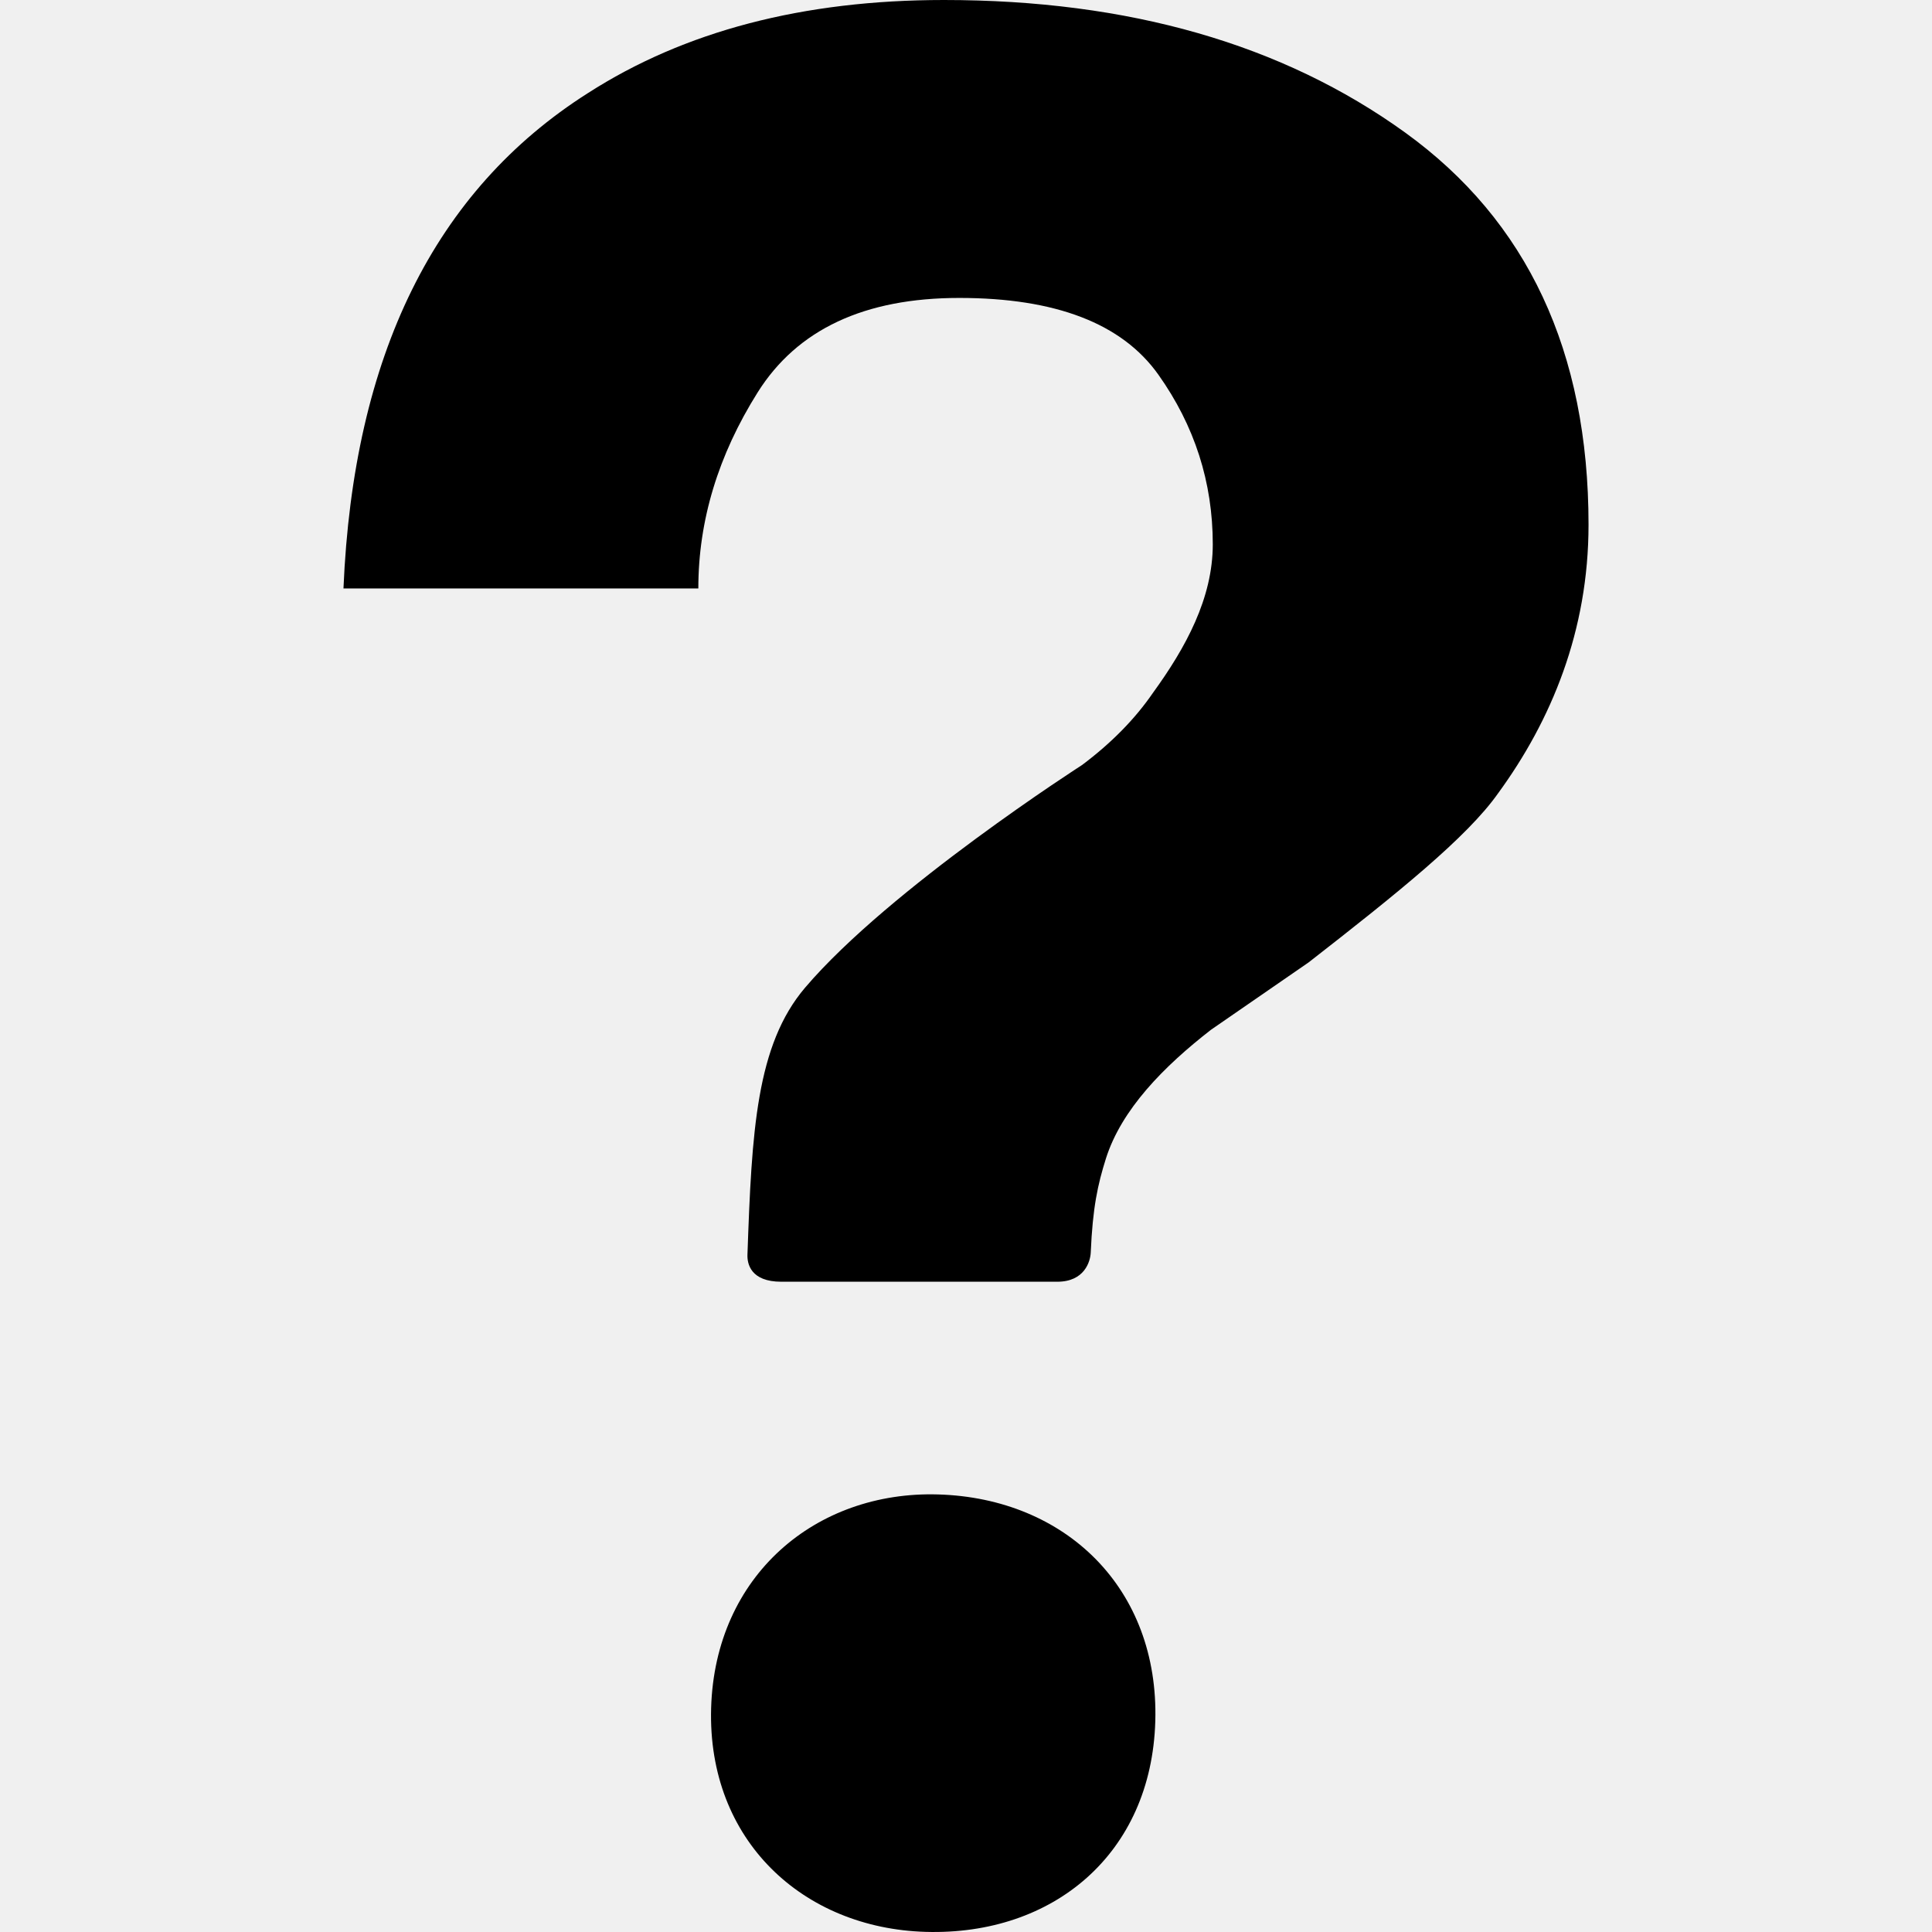
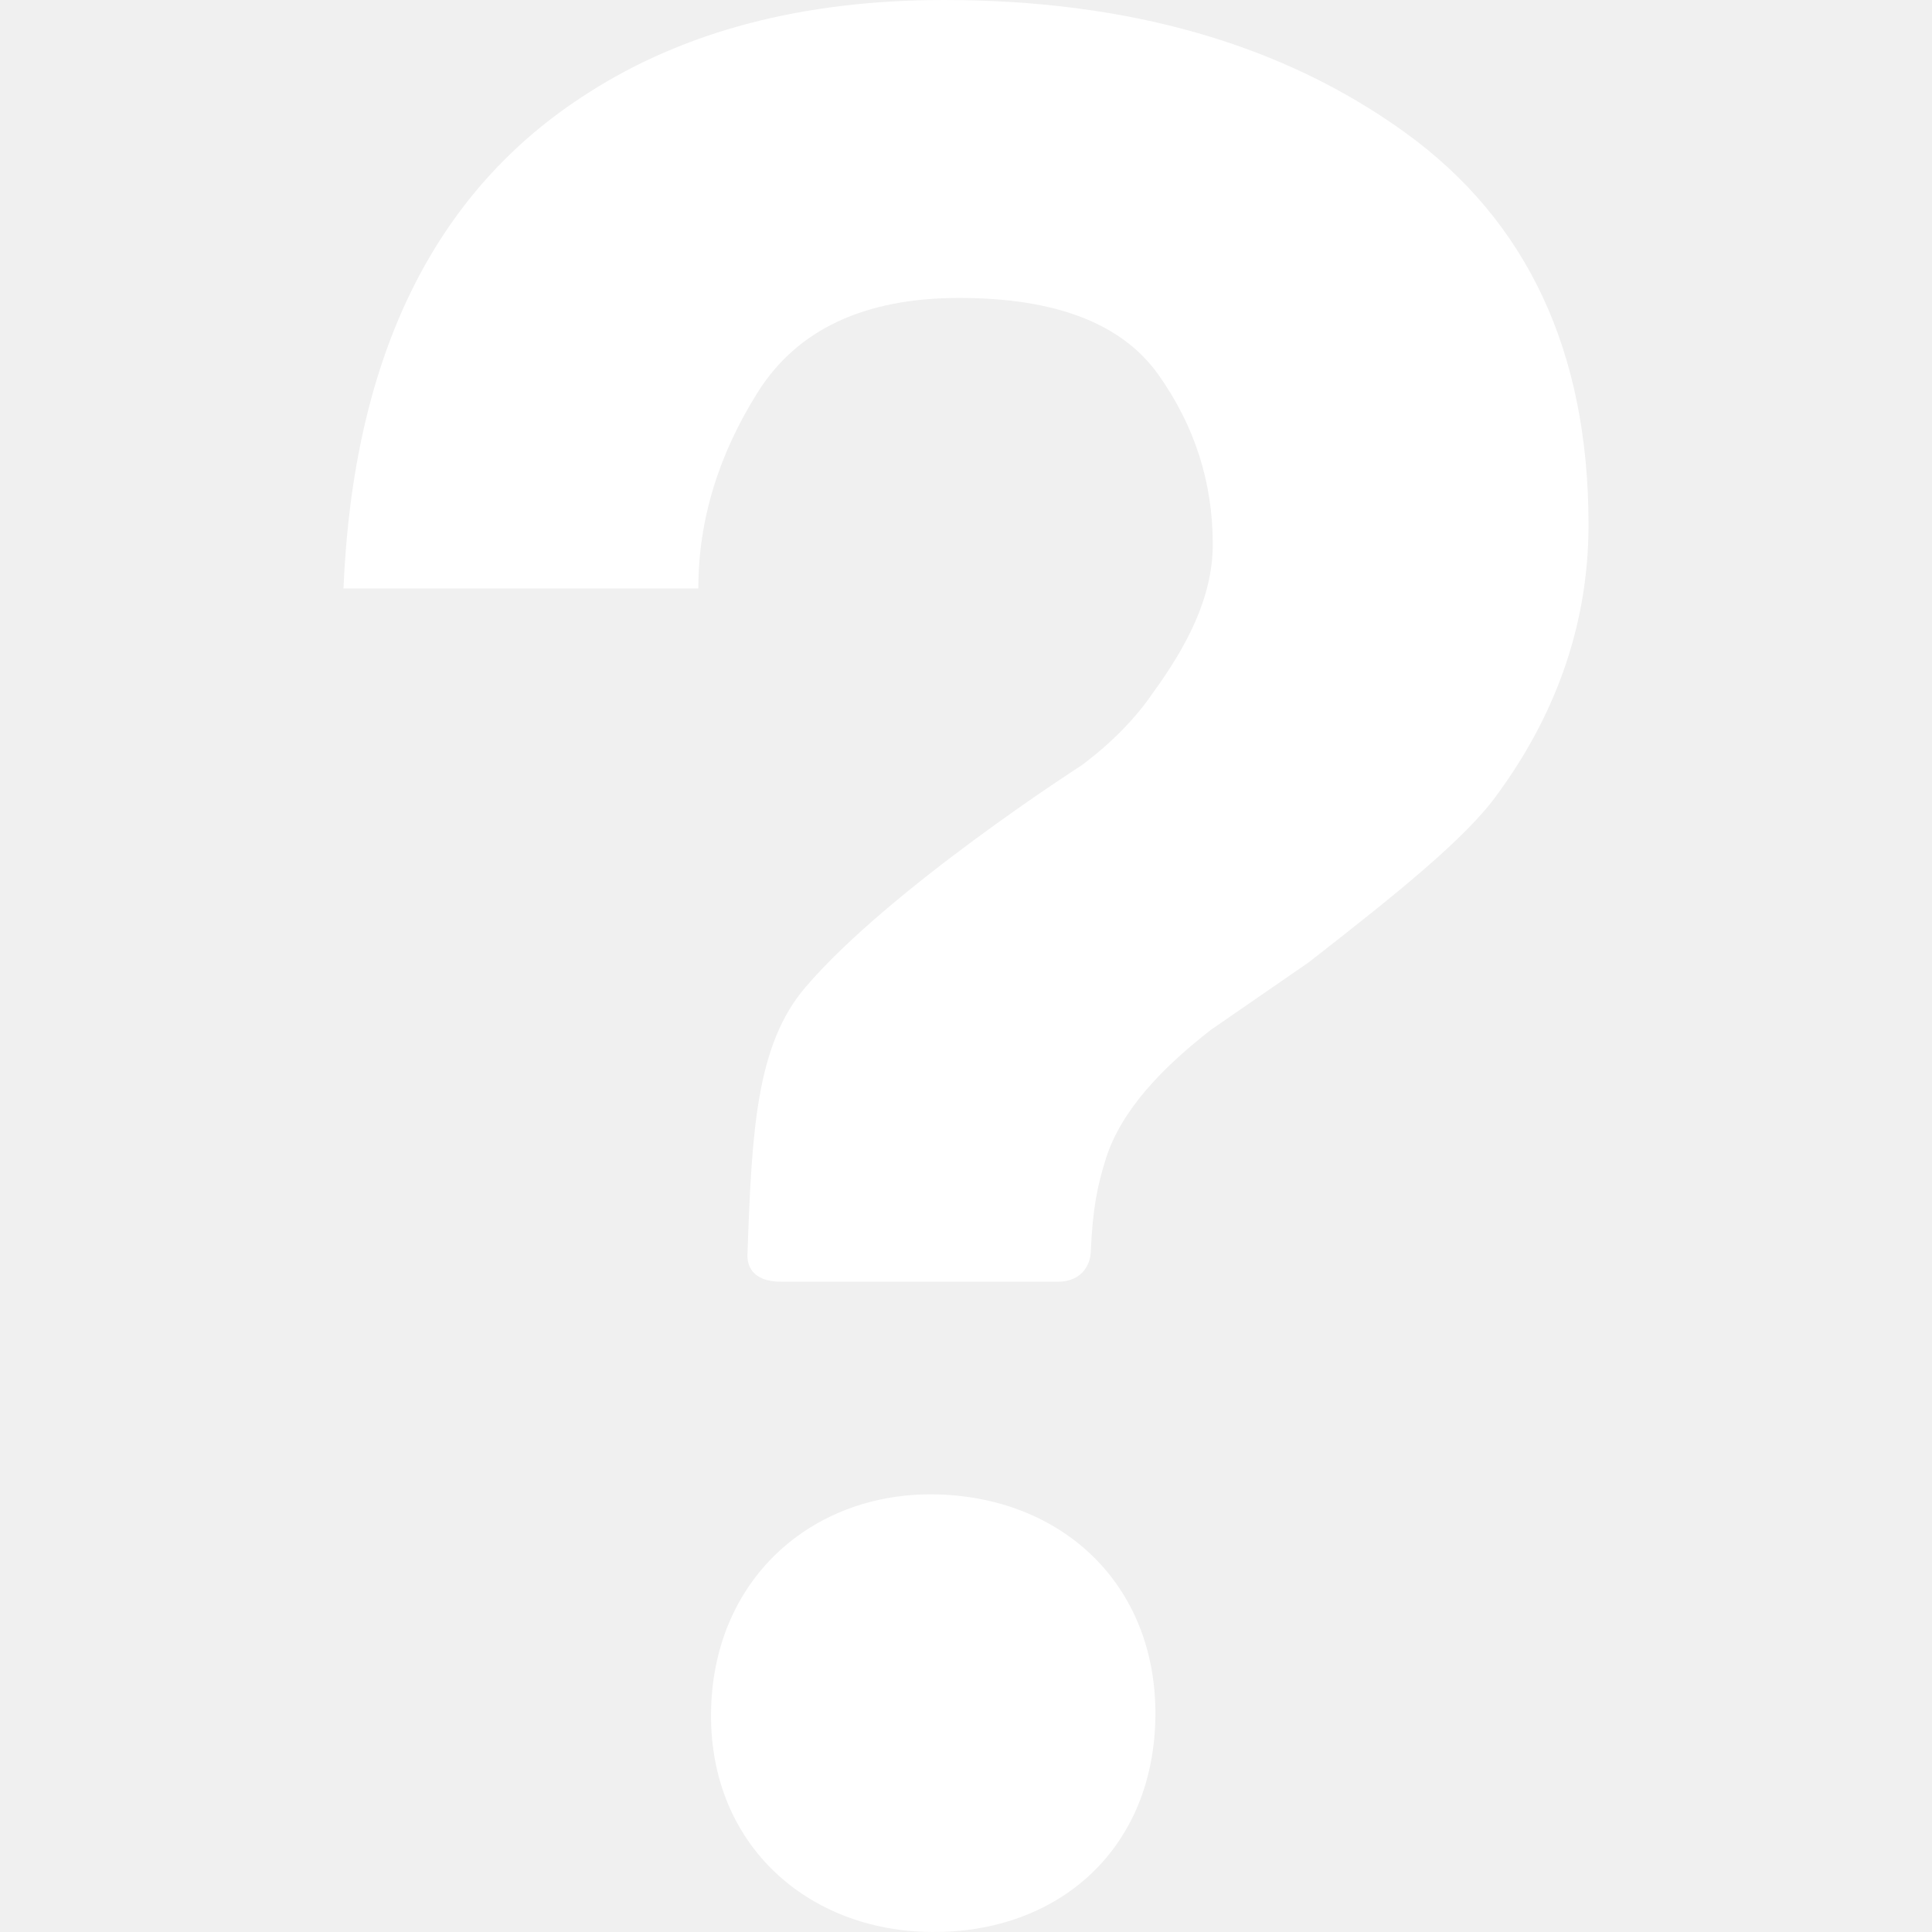
- <svg xmlns="http://www.w3.org/2000/svg" version="1.1" id="Capa_1" x="0px" y="0px" viewBox="0 0 90 90" style="enable-background:new 0 0 90 90;" xml:space="preserve">
-   <g>
-     <g>
-       <path d="M65.449,6.169C59.748,2.057,52.588,0,43.971,0c-6.559,0-12.09,1.449-16.588,4.34    C20.25,8.871,16.457,16.562,16,27.412h16.531c0-3.158,0.922-6.203,2.766-9.137c1.846-2.932,4.975-4.396,9.389-4.396    c4.488,0,7.58,1.19,9.271,3.568c1.693,2.381,2.539,5.018,2.539,7.91c0,2.513-1.262,4.816-2.781,6.91    c-0.836,1.22-1.938,2.342-3.307,3.369c0,0-8.965,5.75-12.9,10.368c-2.283,2.681-2.488,6.692-2.689,12.449    c-0.014,0.409,0.143,1.255,1.576,1.255c1.433,0,11.582,0,12.857,0s1.541-0.951,1.559-1.362c0.09-2.098,0.326-3.167,0.707-4.377    c0.723-2.286,2.688-4.283,4.893-5.997l4.551-3.141c4.107-3.199,7.385-5.826,8.83-7.883C72.264,33.562,74,29.393,74,24.443    C74,16.373,71.148,10.281,65.449,6.169z M43.705,69.617c-5.697-0.17-10.398,3.771-10.578,9.951    c-0.178,6.178,4.293,10.258,9.99,10.426c5.949,0.177,10.523-3.637,10.701-9.814C53.996,74,49.654,69.793,43.705,69.617z" />
-     </g>
+ <svg xmlns="http://www.w3.org/2000/svg" version="1.1" id="Capa_1" x="0px" y="0px" viewBox="0 0 90 90">
+   <g style="fill: white">
+     <path d="M65.449,6.169C59.748,2.057,52.588,0,43.971,0c-6.559,0-12.09,1.449-16.588,4.34    C20.25,8.871,16.457,16.562,16,27.412h16.531c0-3.158,0.922-6.203,2.766-9.137c1.846-2.932,4.975-4.396,9.389-4.396    c4.488,0,7.58,1.19,9.271,3.568c1.693,2.381,2.539,5.018,2.539,7.91c0,2.513-1.262,4.816-2.781,6.91    c-0.836,1.22-1.938,2.342-3.307,3.369c0,0-8.965,5.75-12.9,10.368c-2.283,2.681-2.488,6.692-2.689,12.449    c-0.014,0.409,0.143,1.255,1.576,1.255c1.433,0,11.582,0,12.857,0s1.541-0.951,1.559-1.362c0.09-2.098,0.326-3.167,0.707-4.377    c0.723-2.286,2.688-4.283,4.893-5.997l4.551-3.141c4.107-3.199,7.385-5.826,8.83-7.883C72.264,33.562,74,29.393,74,24.443    C74,16.373,71.148,10.281,65.449,6.169z M43.705,69.617c-5.697-0.17-10.398,3.771-10.578,9.951    c-0.178,6.178,4.293,10.258,9.99,10.426c5.949,0.177,10.523-3.637,10.701-9.814C53.996,74,49.654,69.793,43.705,69.617z" />
  </g>
-   <g>
- </g>
-   <g>
- </g>
-   <g>
- </g>
-   <g>
- </g>
-   <g>
- </g>
-   <g>
- </g>
-   <g>
- </g>
-   <g>
- </g>
-   <g>
- </g>
-   <g>
- </g>
-   <g>
- </g>
-   <g>
- </g>
-   <g>
- </g>
-   <g>
- </g>
-   <g>
- </g>
</svg>
